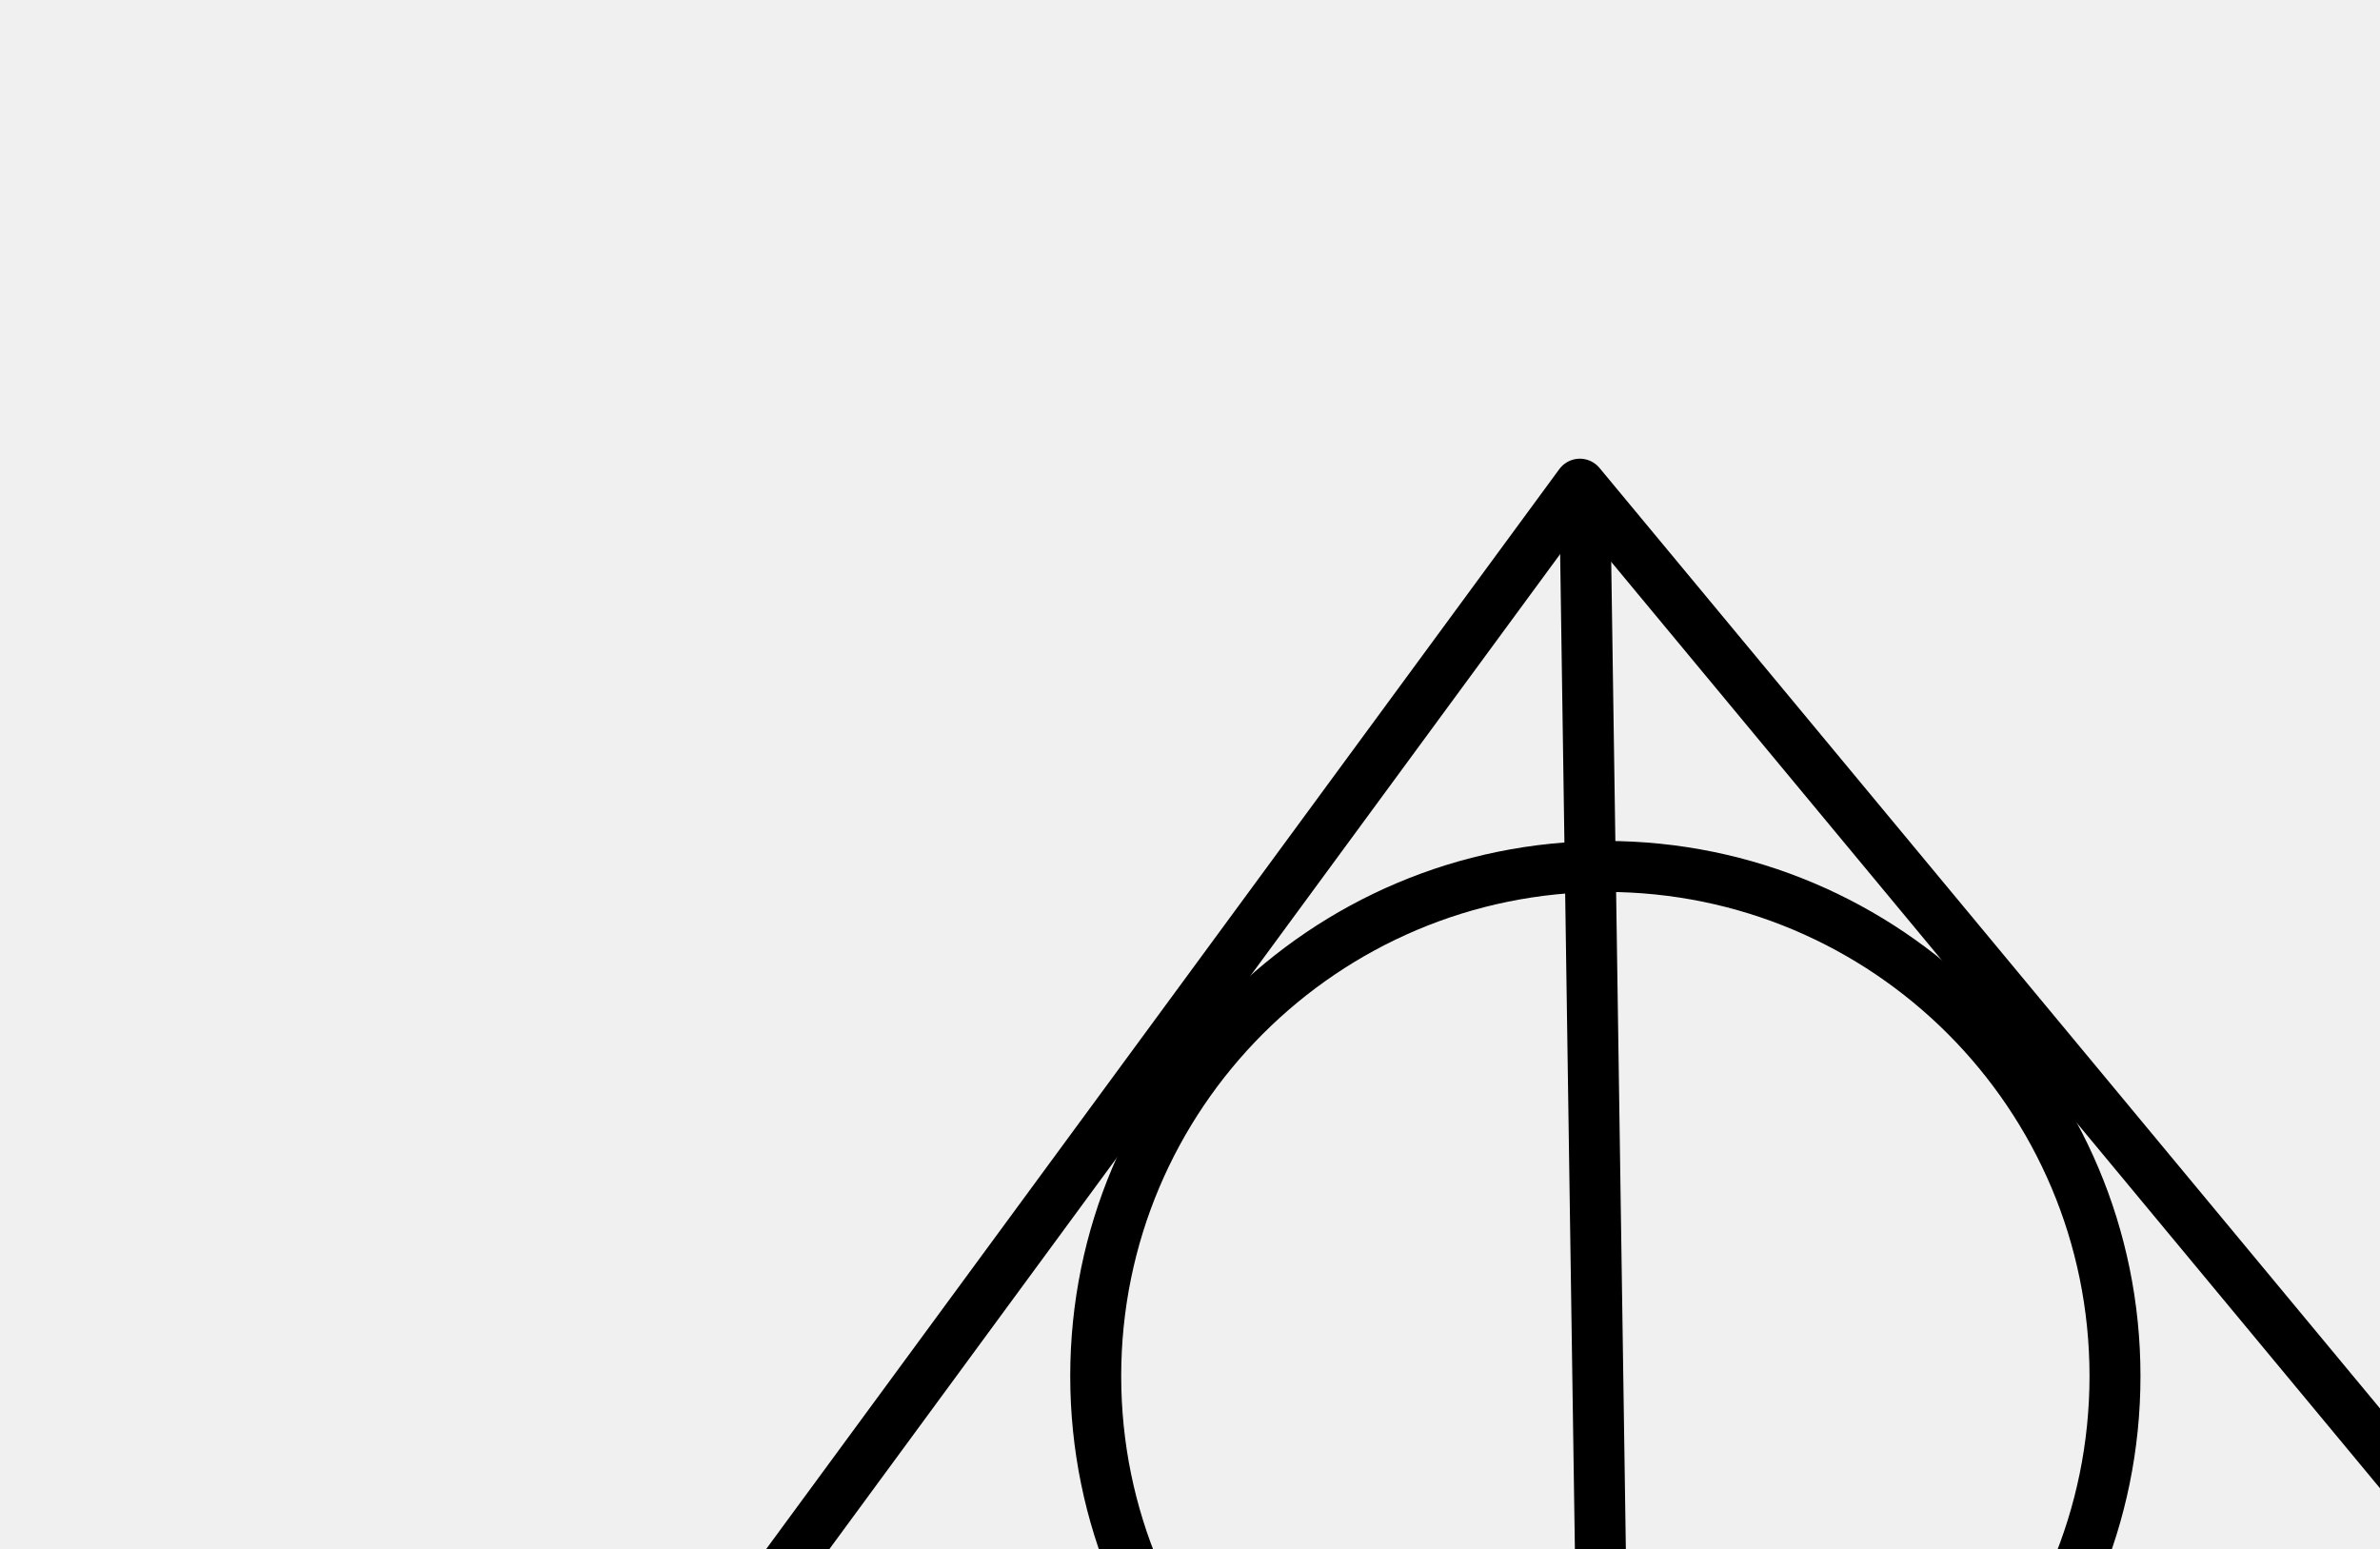
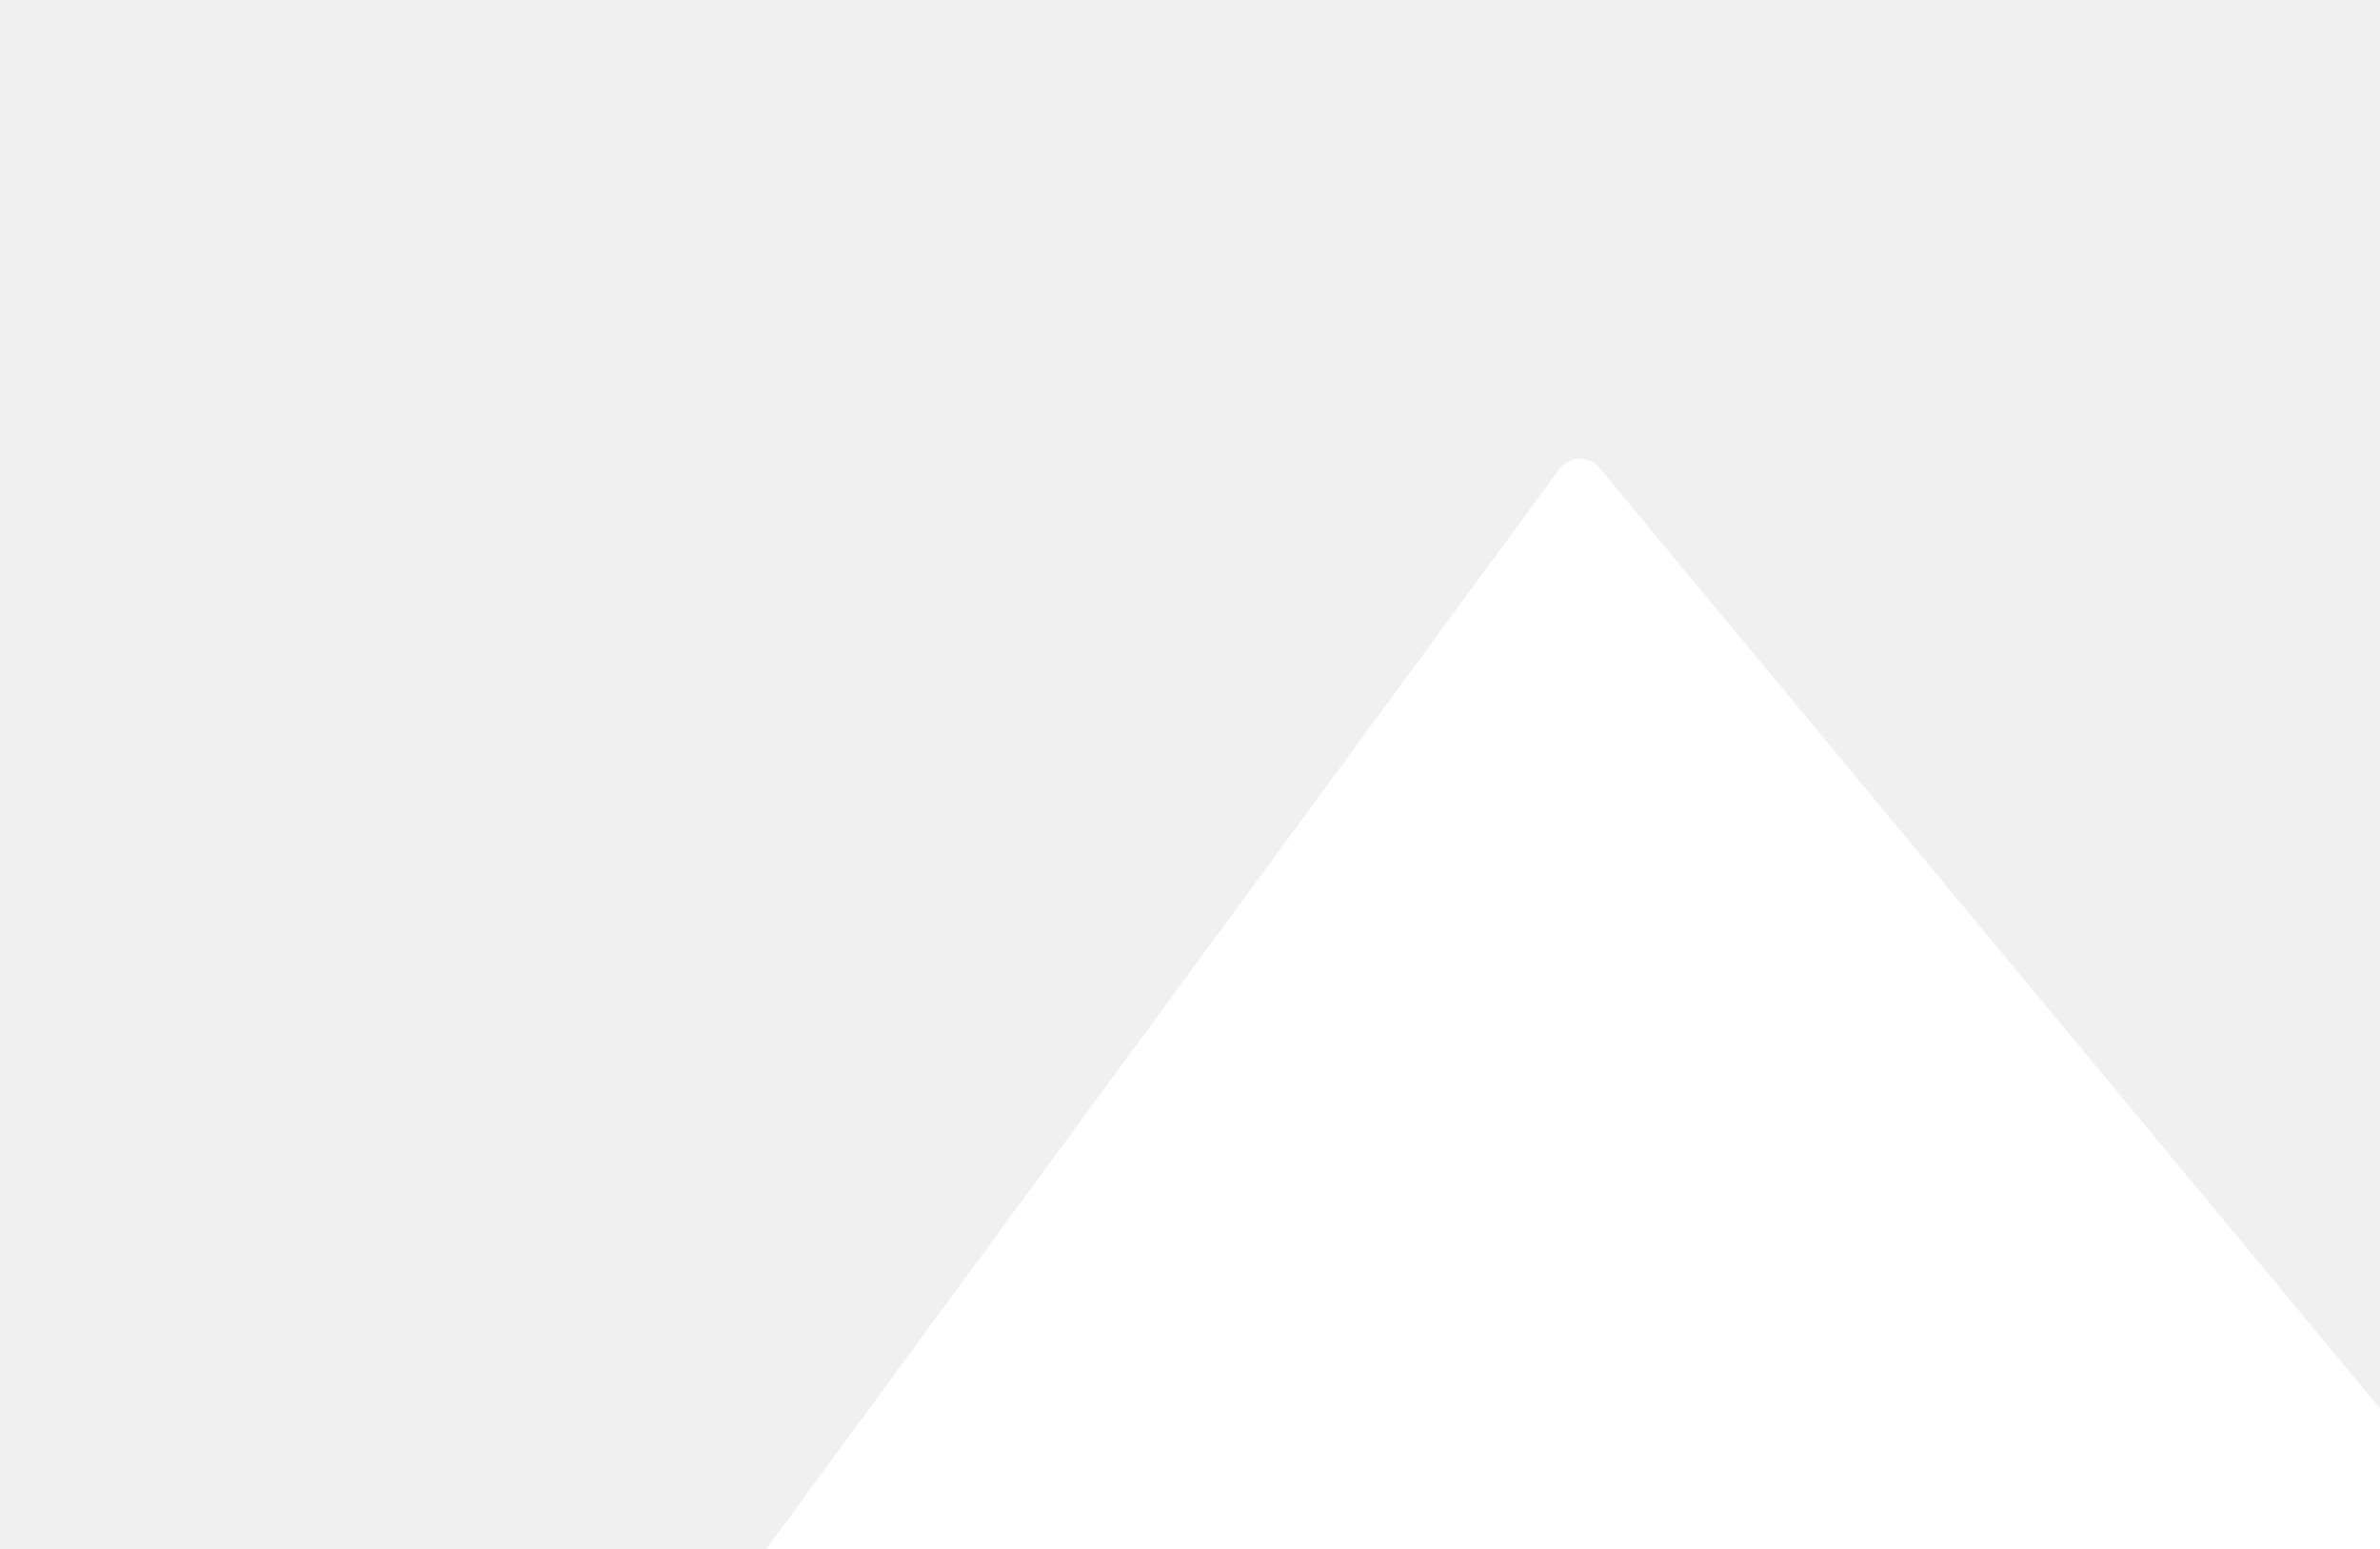
<svg xmlns="http://www.w3.org/2000/svg">
-   <circle r="100" cx="315" cy="270" fill="none" stroke="black" stroke-width="10" stroke-opacity="1" stroke-dasharray="0" stroke-dashoffset="0" stroke-linecap="square" stroke-linejoin="round" />
-   <polygon points="310,95 554,389 97,385" fill="none" stroke="black" stroke-width="10" stroke-opacity="1" stroke-dasharray="0" stroke-dashoffset="0" stroke-linecap="square" stroke-linejoin="round" />
-   <line cx="50" cy="300" x1="315" y1="370" x2="311" y2="100" stroke="black" stroke-width="10" stroke-opacity="1" stroke-dasharray="0" stroke-dashoffset="0" stroke-linecap="square" stroke-linejoin="round" />
+   <circle r="100" cx="315" cy="270" fill="white" stroke="white" stroke-width="10" stroke-opacity="1" stroke-dasharray="0" stroke-dashoffset="0" stroke-linecap="square" stroke-linejoin="round" />
+   <polygon points="310,95 554,389 97,385" fill="white" stroke="white" stroke-width="10" stroke-opacity="1" stroke-dasharray="0" stroke-dashoffset="0" stroke-linecap="square" stroke-linejoin="round" />
+   <line cx="50" cy="300" x1="315" y1="370" x2="311" y2="100" stroke="white" stroke-width="10" stroke-opacity="1" stroke-dasharray="0" stroke-dashoffset="0" stroke-linecap="square" stroke-linejoin="round" />
</svg>
